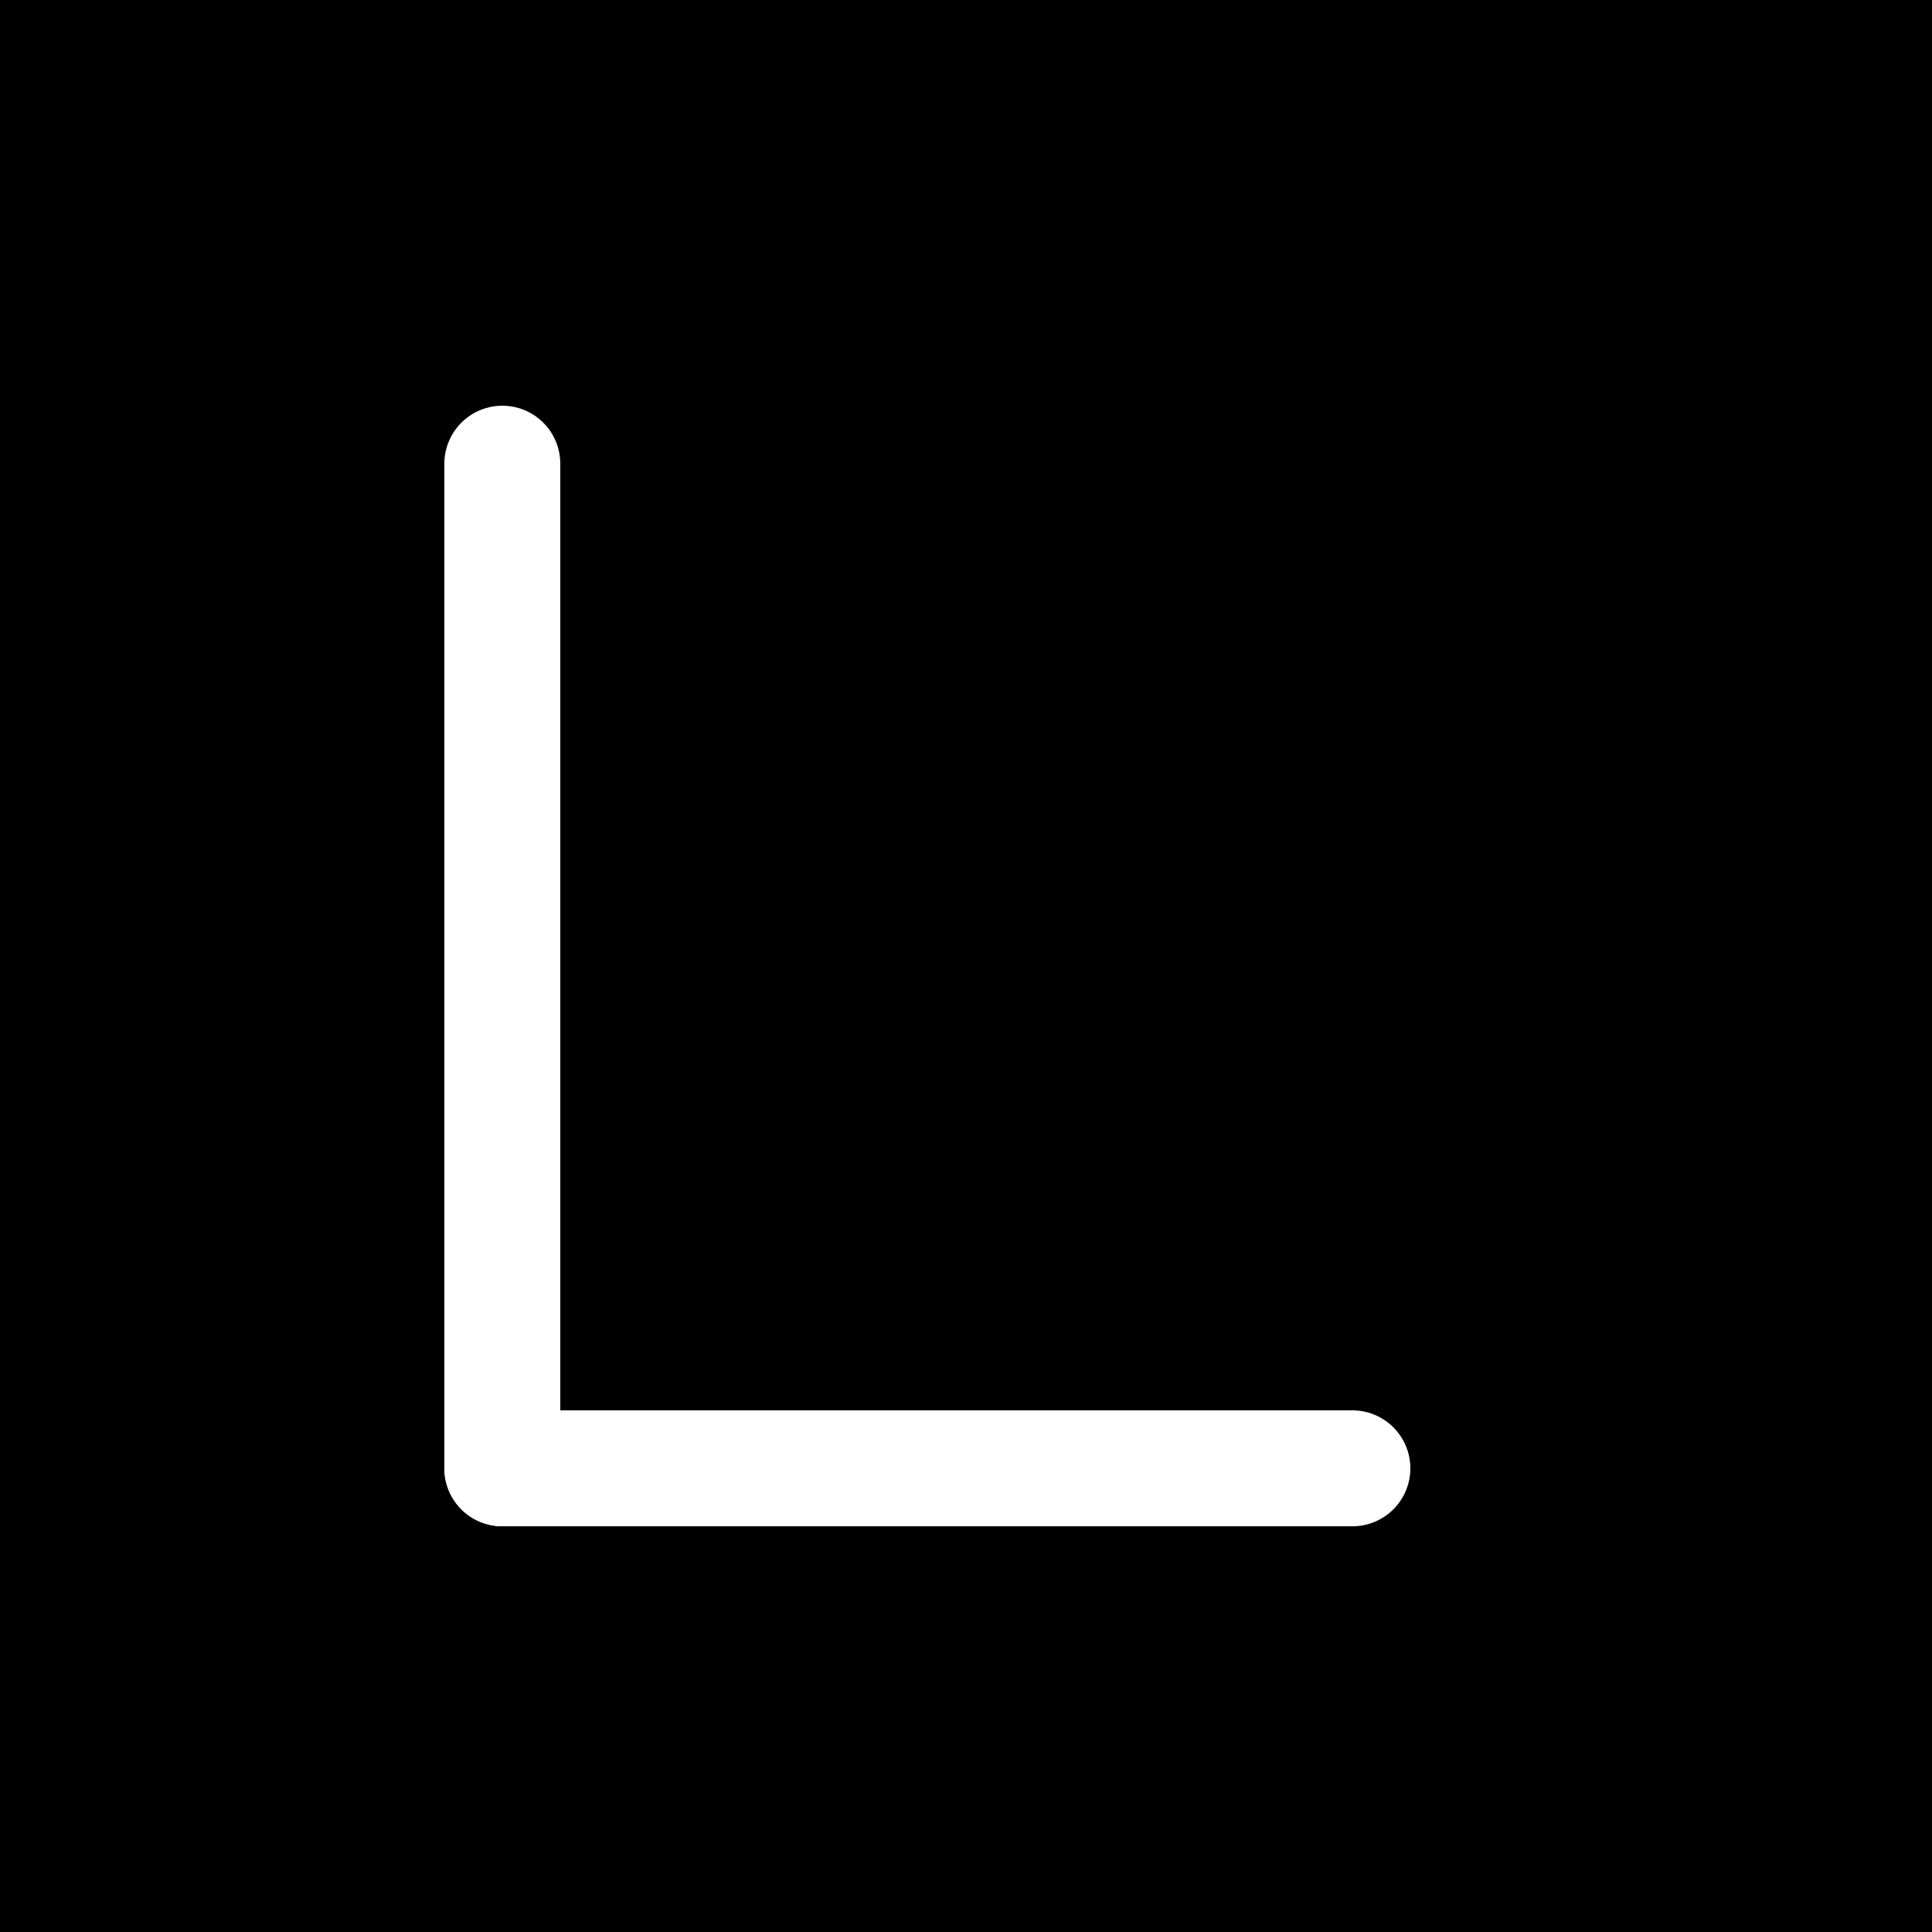
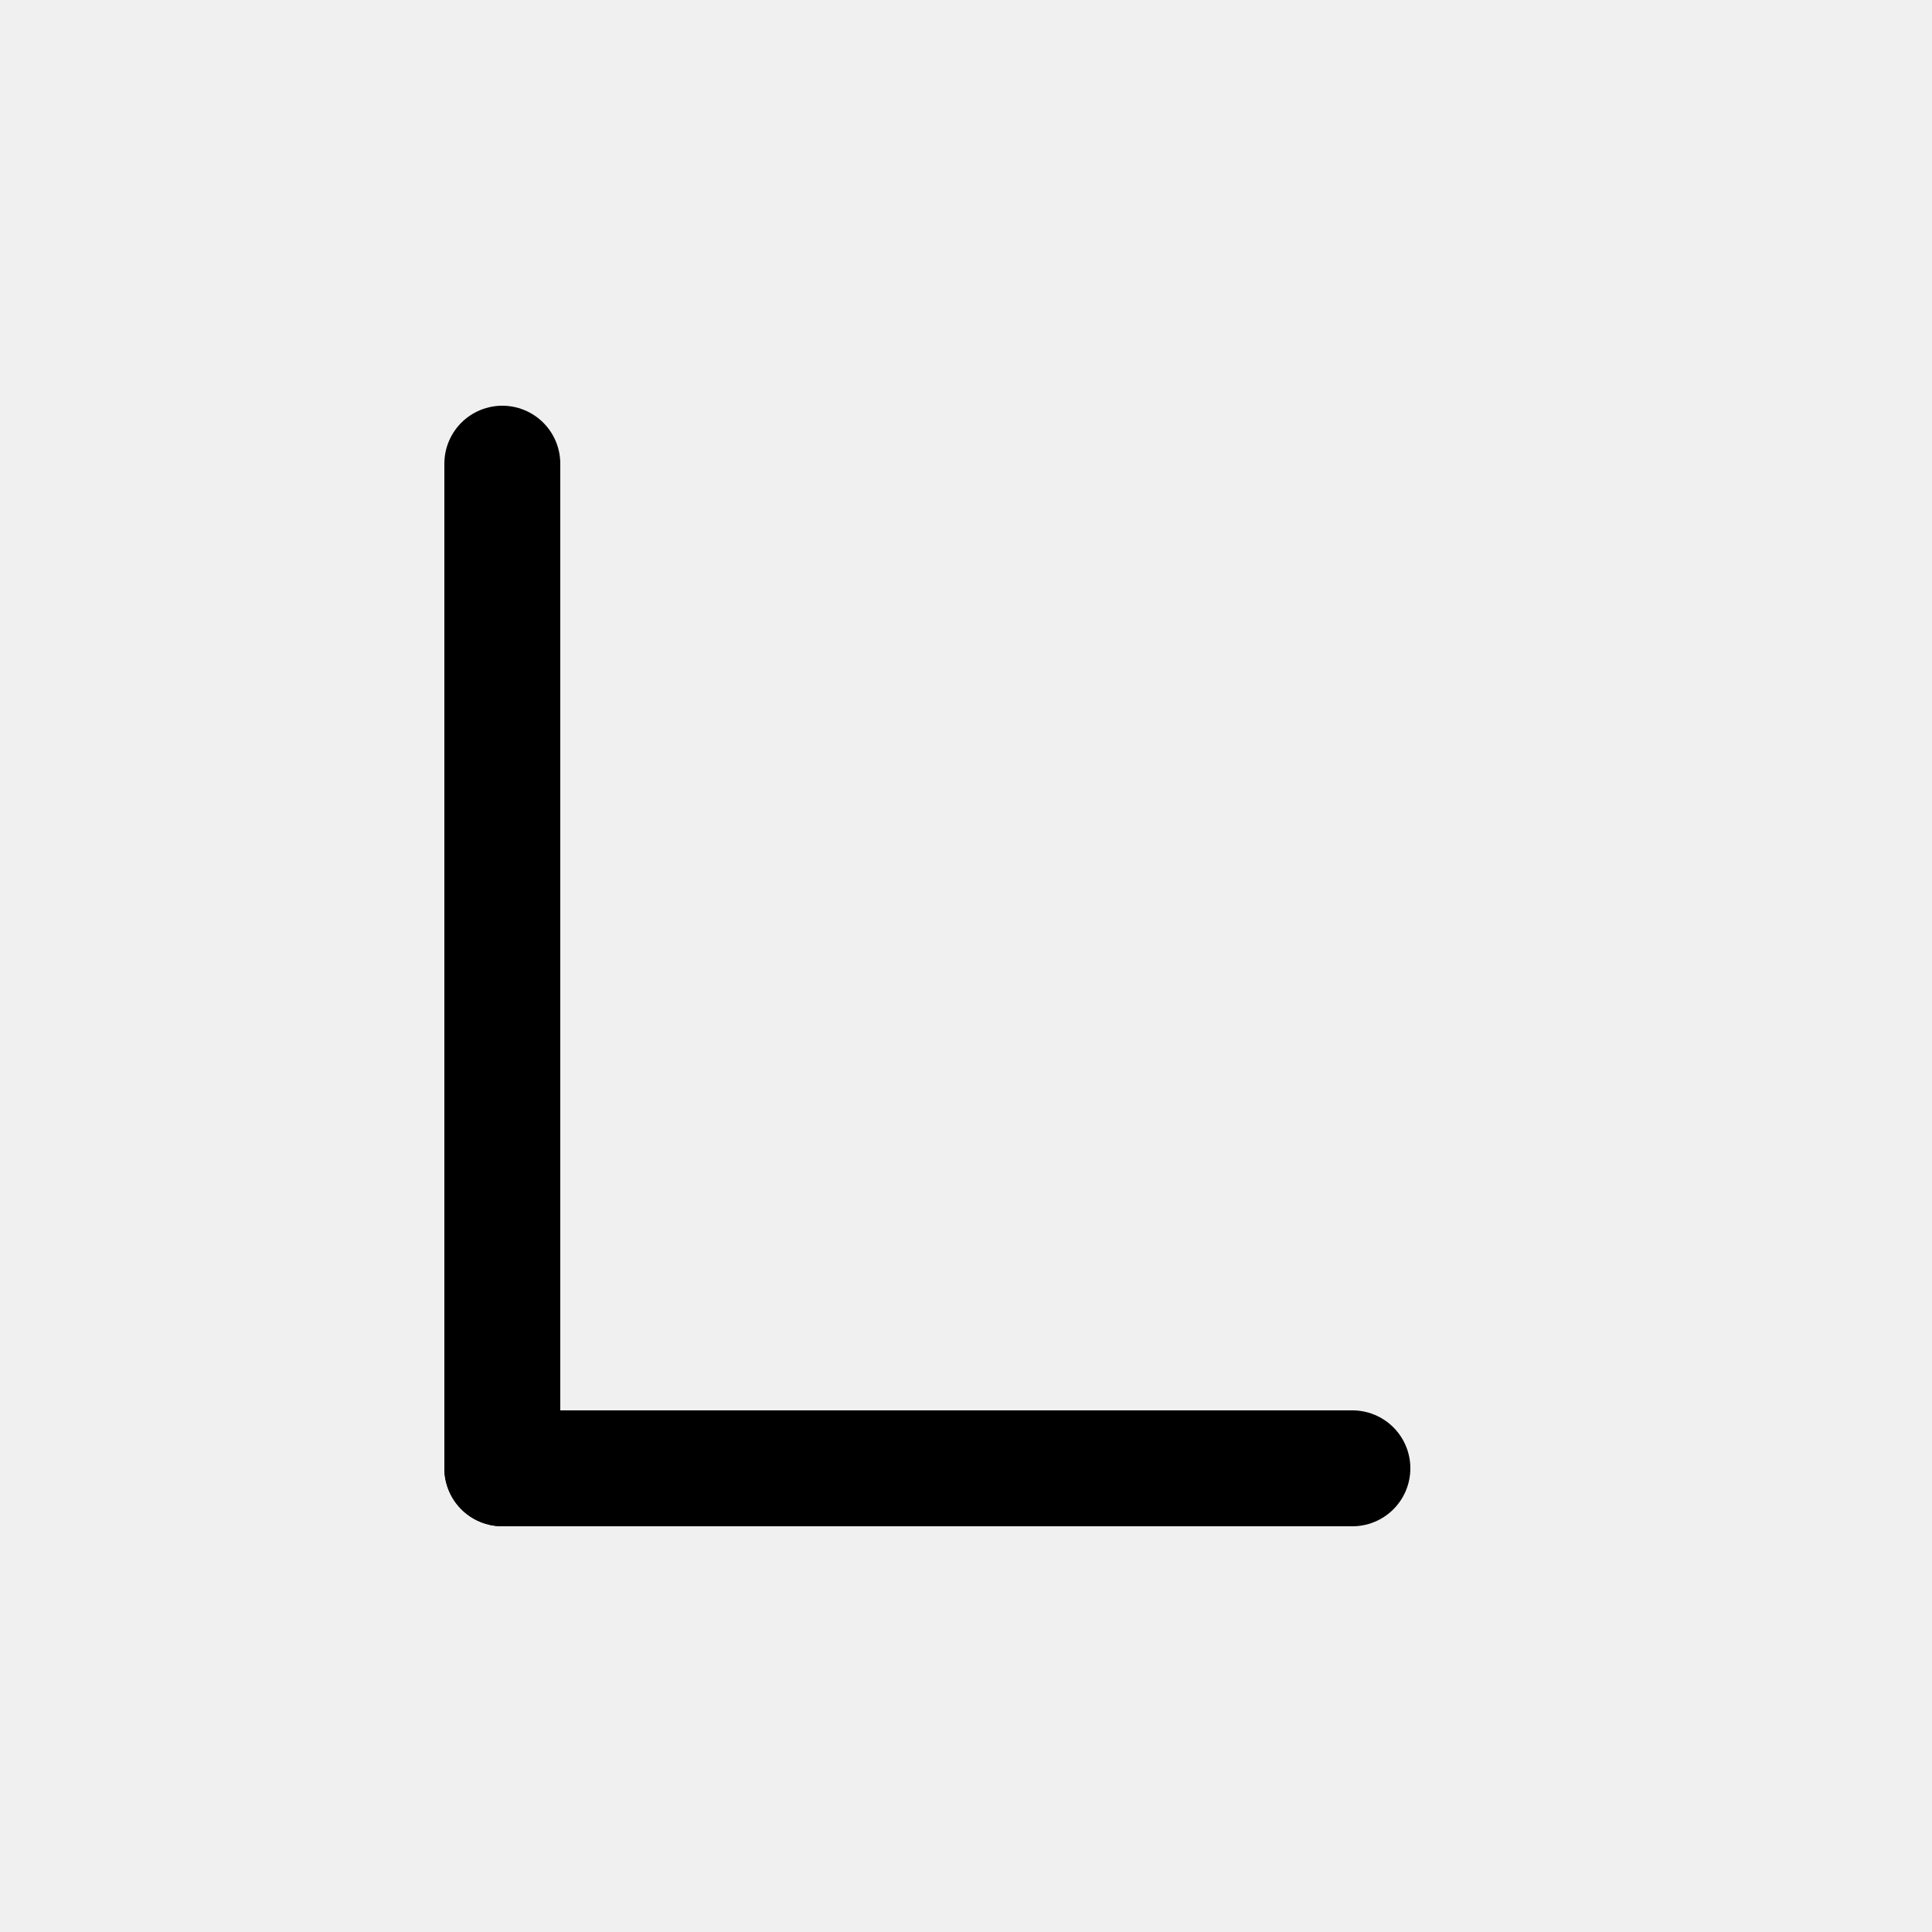
- <svg xmlns="http://www.w3.org/2000/svg" width="1000" height="1000" viewBox="0 0 1000 1000">
-   <rect width="100%" height="100%" fill="black" />
-   <g fill="none" stroke="white" stroke-width="60" stroke-linecap="round" stroke-linejoin="round">
+ <svg xmlns="http://www.w3.org/2000/svg" width="1000" height="1000" viewBox="0 0 1000 1000" preserveAspectRatio="xMidYMid meet">
+   <g fill="none" stroke="currentColor" stroke-width="60" stroke-linecap="round" stroke-linejoin="round">
    <path d="M260 240 L260 760" />
    <path d="M260 760 L700 760" />
  </g>
</svg>
